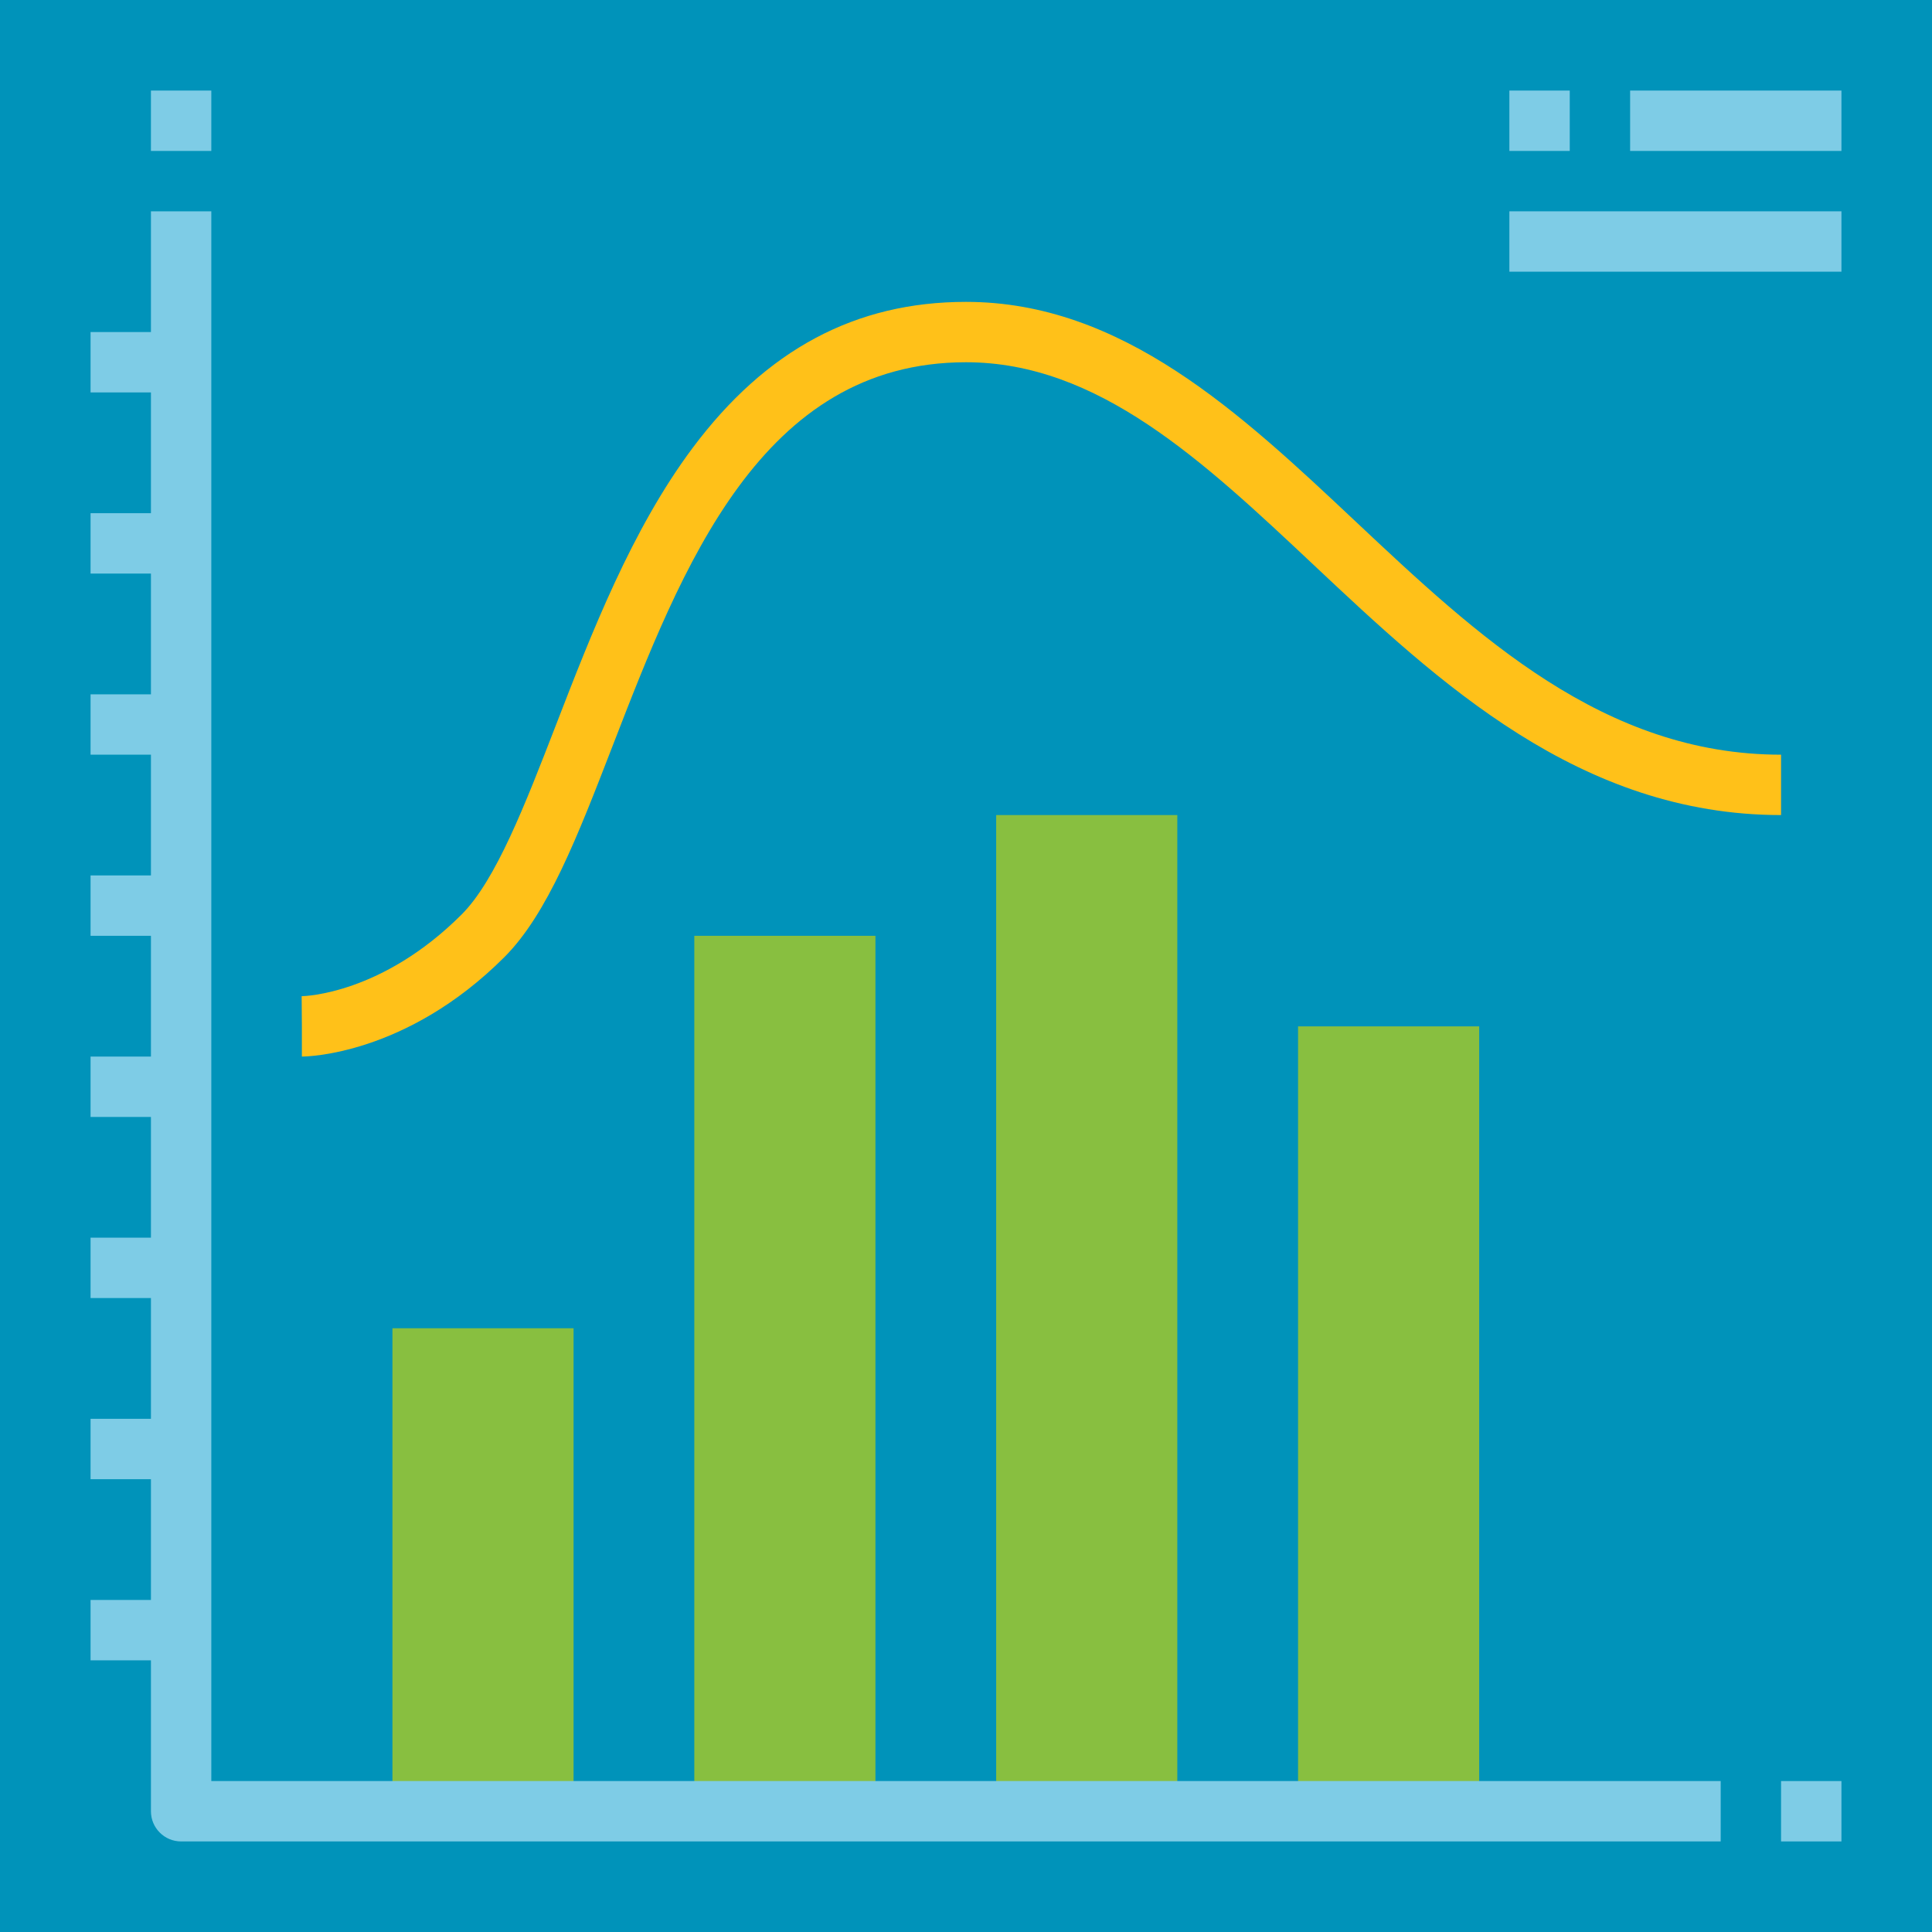
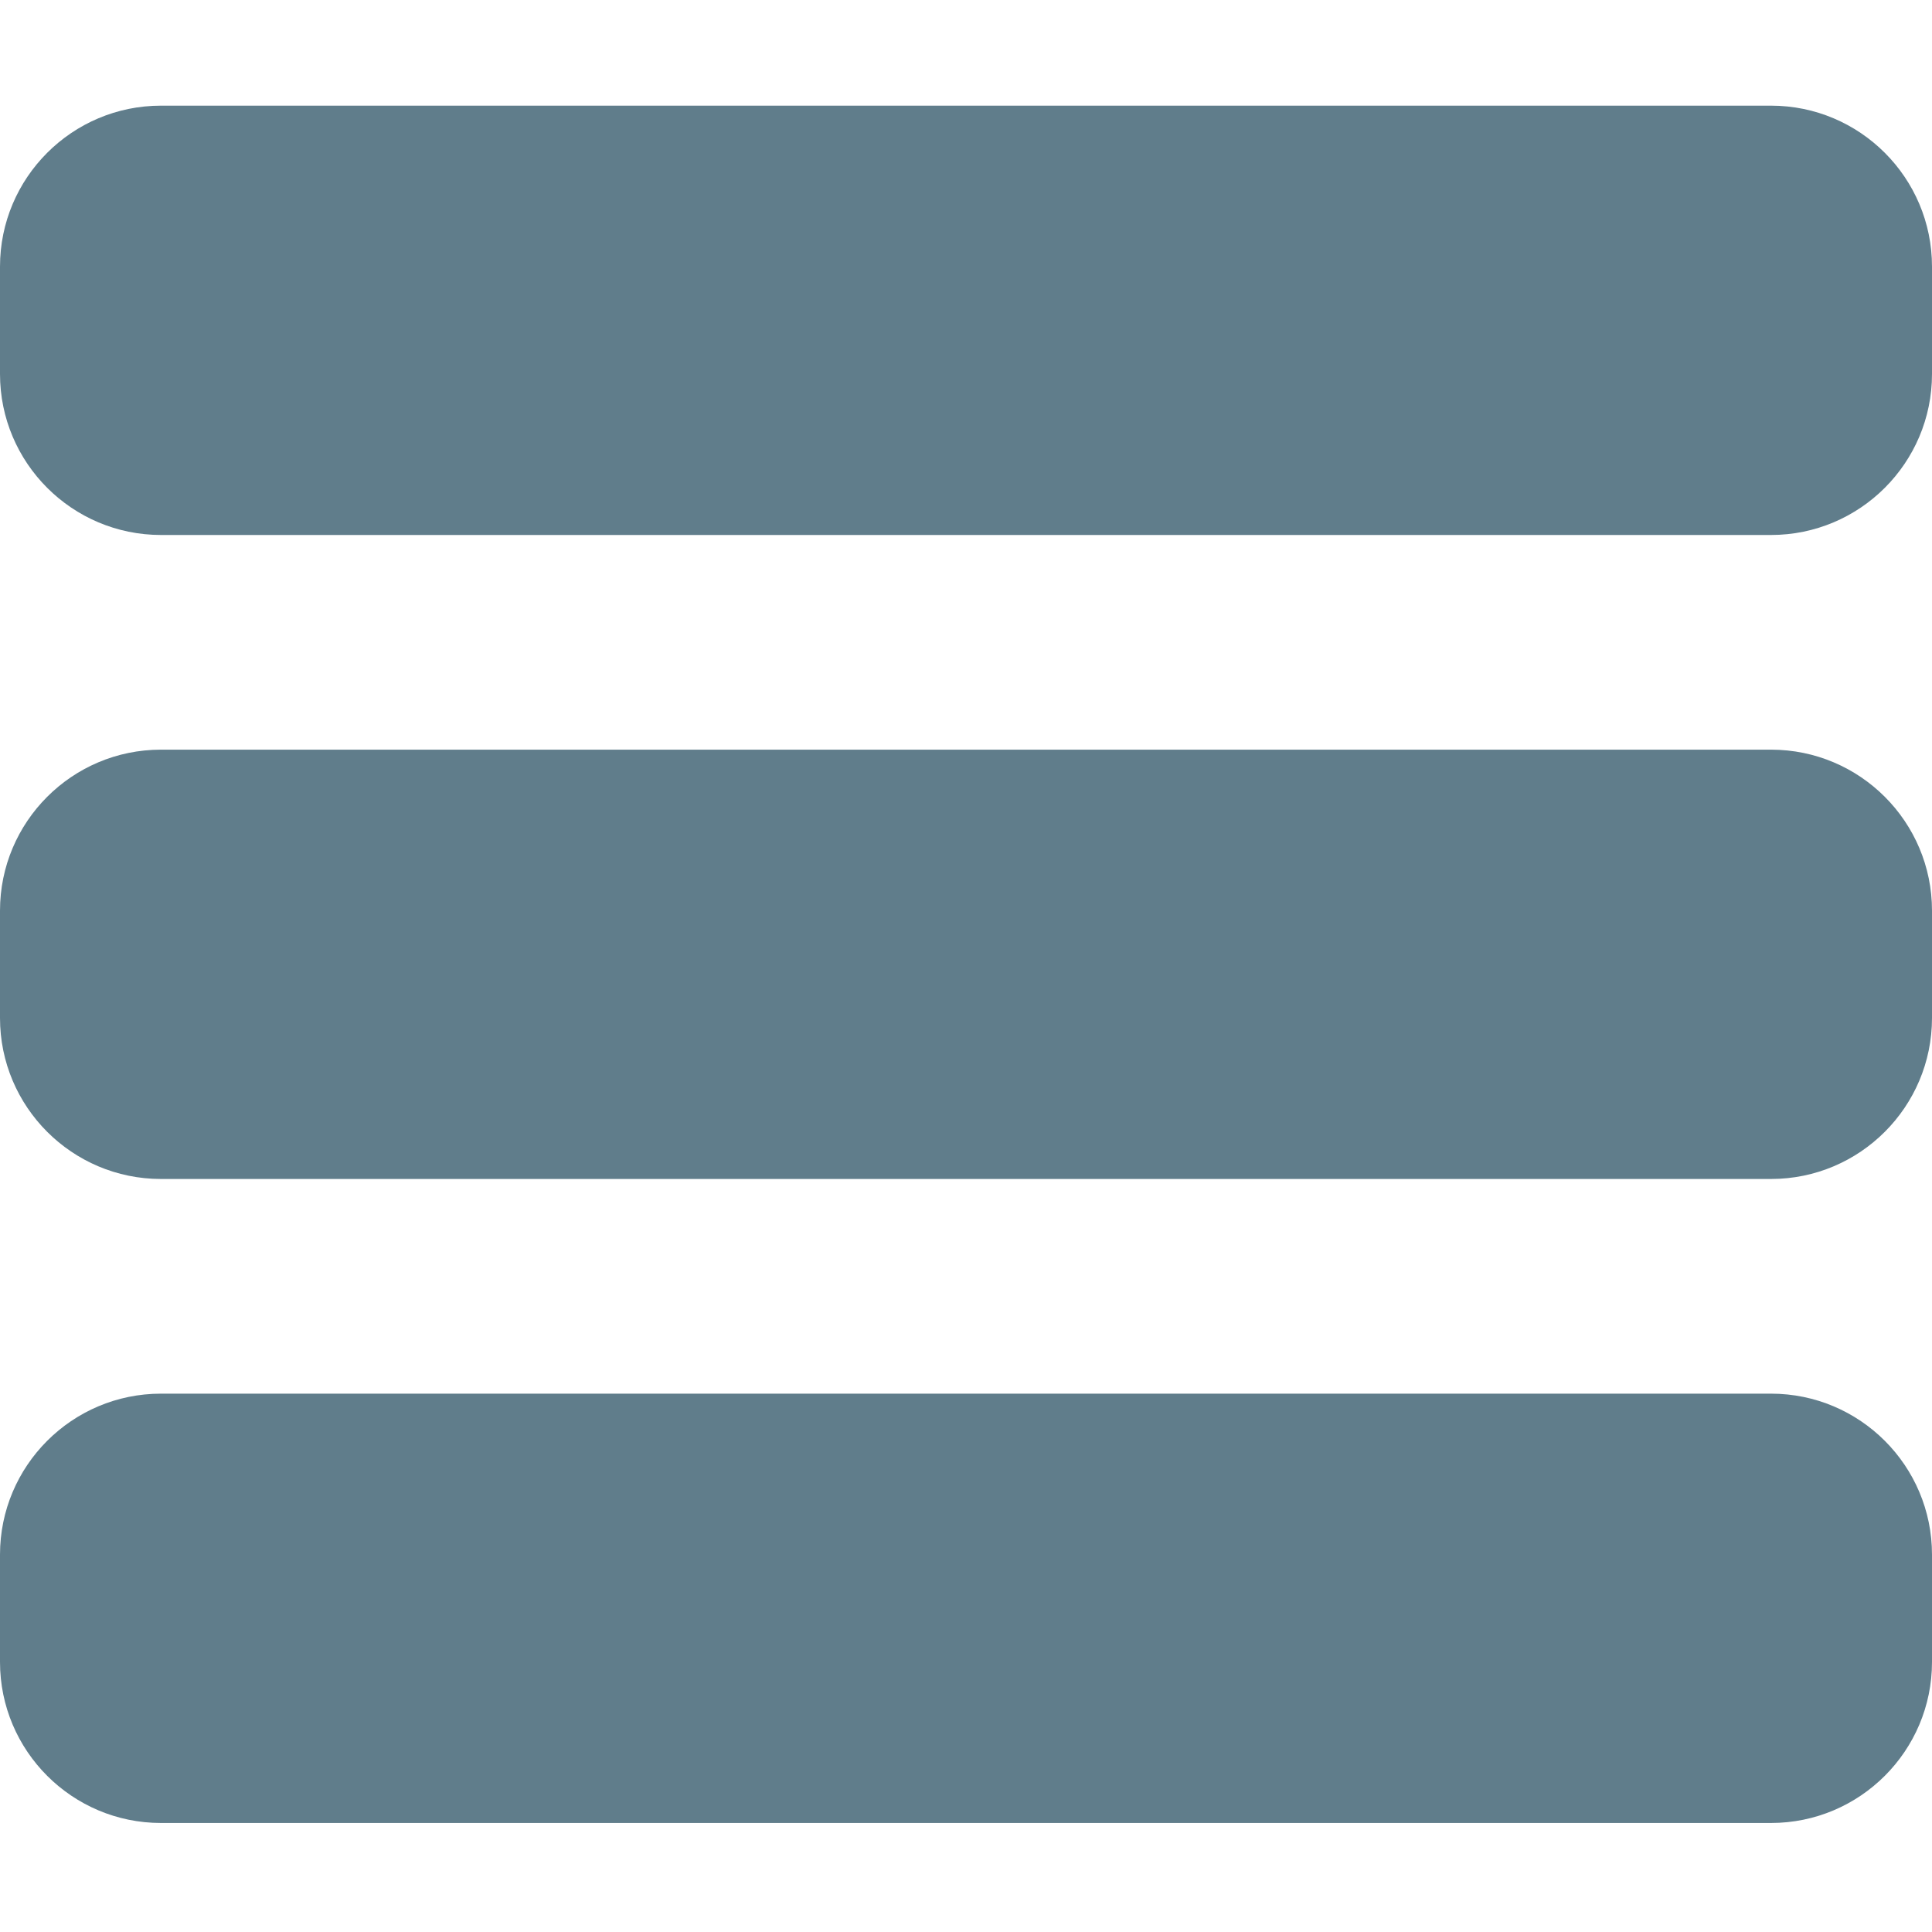
- <svg xmlns="http://www.w3.org/2000/svg" height="512" viewBox="0 0 512 512" width="512">
-   <g id="Flat">
-     <path d="m0 0h512v512h-512z" fill="#0093ba" />
-     <g fill="#88bf40">
-       <path d="m104 480v-128h48v128" />
-       <path d="m184 480v-232h48v232" />
-       <path d="m264 480v-264h48v264" />
-       <path d="m344 480v-208h48v208" />
-     </g>
-     <path d="m56 56h-16v32h-16v16h16v32h-16v16h16v32h-16v16h16v32h-16v16h16v32h-16v16h16v32h-16v16h16v32h-16v16h16v32h-16v16h16v40a8 8 0 0 0 8 8h408v-16h-400z" fill="#7ecce6" />
-     <path d="m40 24h16v16h-16z" fill="#7ecce6" />
-     <path d="m472 472h16v16h-16z" fill="#7ecce6" />
-     <path d="m80 280c1.115 0 27.613-.3 53.657-26.343 11.456-11.457 19.408-32 28.616-55.789 18.482-47.748 39.427-101.868 93.727-101.868 35.008 0 62.769 26.1 92.159 53.732 33.041 31.062 70.485 66.268 123.841 66.268v-16c-47.017 0-80.5-31.481-112.882-61.925-30.368-28.552-61.769-58.075-103.118-58.075-29.289 0-52.992 12.67-72.465 38.734-16.162 21.634-26.8 49.114-36.183 73.359-8.2 21.178-15.941 41.182-25.009 50.25-21.105 21.1-41.541 21.645-42.4 21.657l.057 8z" fill="#ffc119" />
-     <path d="m400 24h16v16h-16z" fill="#7ecce6" />
-     <path d="m432 24h56v16h-56z" fill="#7ecce6" />
-     <path d="m400 56h88v16h-88z" fill="#7ecce6" />
+ <svg xmlns="http://www.w3.org/2000/svg" height="384pt" viewBox="0 -21 384 384" width="384pt">
+   <g fill="#607d8b">
+     <path d="m352 0h-320c-17.664 0-32 14.336-32 32v21.332c0 17.664 14.336 32 32 32h320c17.664 0 32-14.336 32-32v-21.332c0-17.664-14.336-32-32-32zm0 0" />
+     <path d="m352 128h-320c-17.664 0-32 14.336-32 32v21.332c0 17.664 14.336 32 32 32h320c17.664 0 32-14.336 32-32v-21.332c0-17.664-14.336-32-32-32zm0 0" />
+     <path d="m352 256h-320c-17.664 0-32 14.336-32 32v21.332c0 17.664 14.336 32 32 32h320c17.664 0 32-14.336 32-32v-21.332c0-17.664-14.336-32-32-32zm0 0" />
  </g>
</svg>
